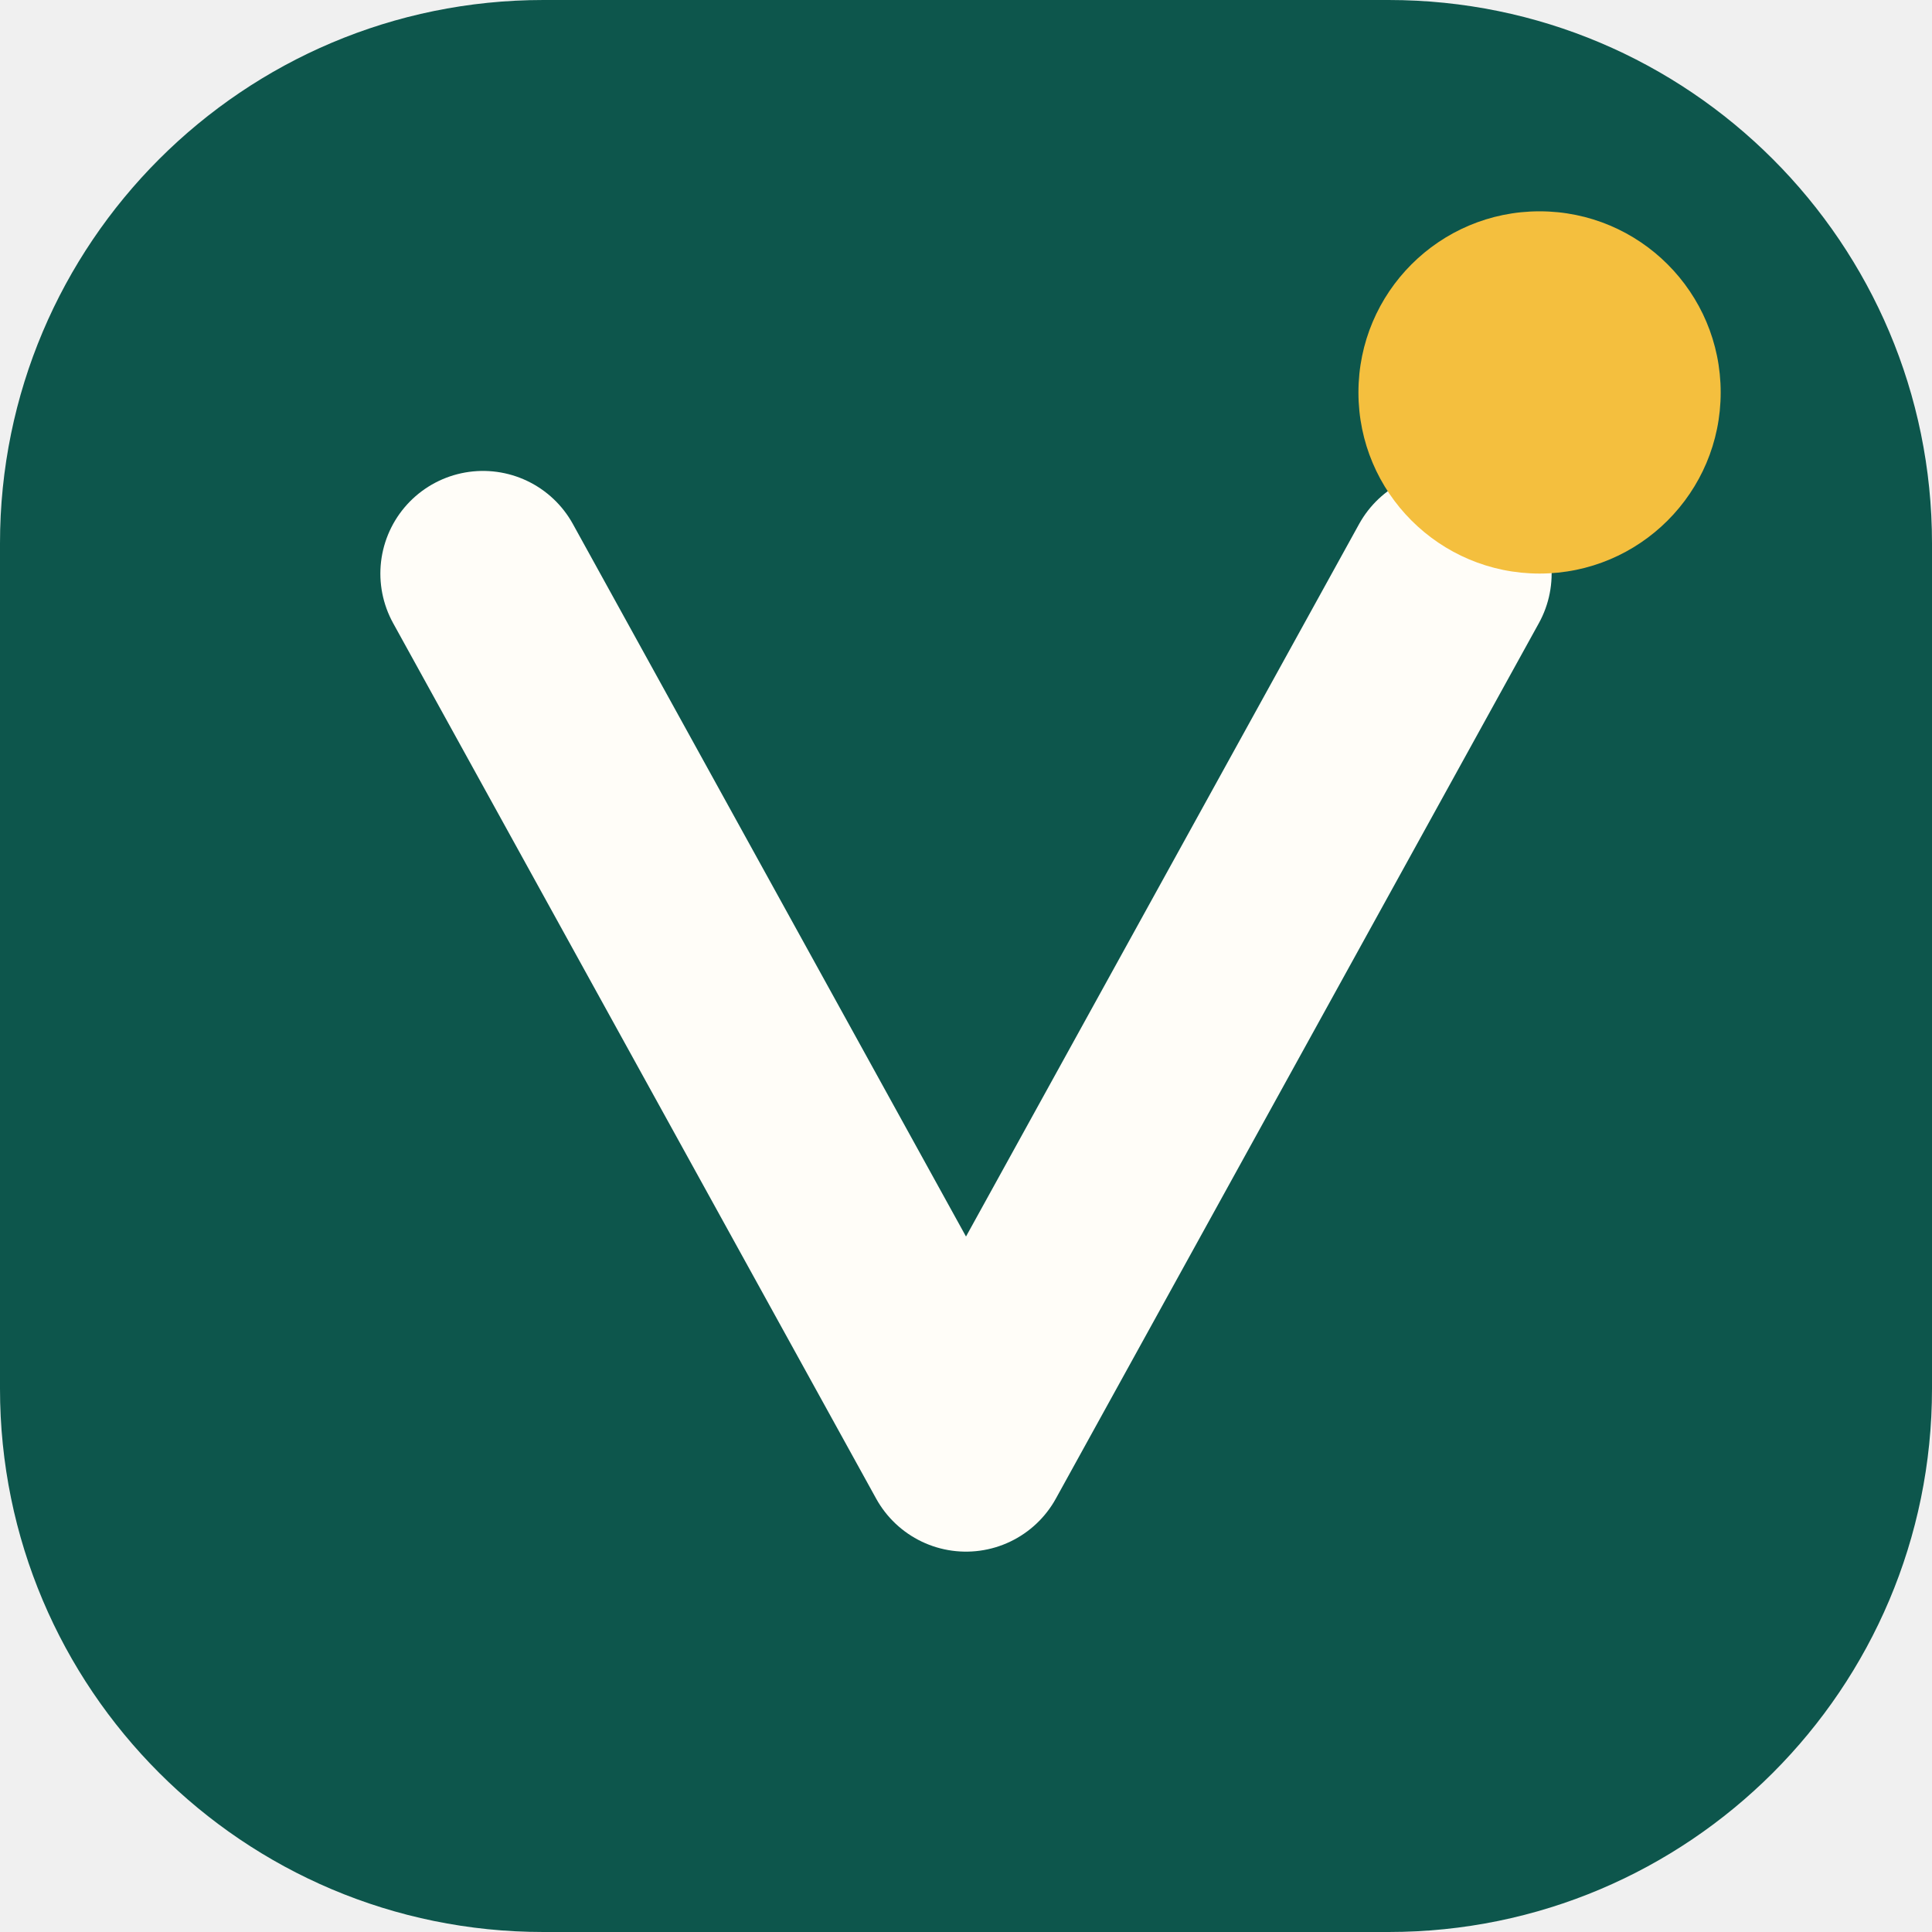
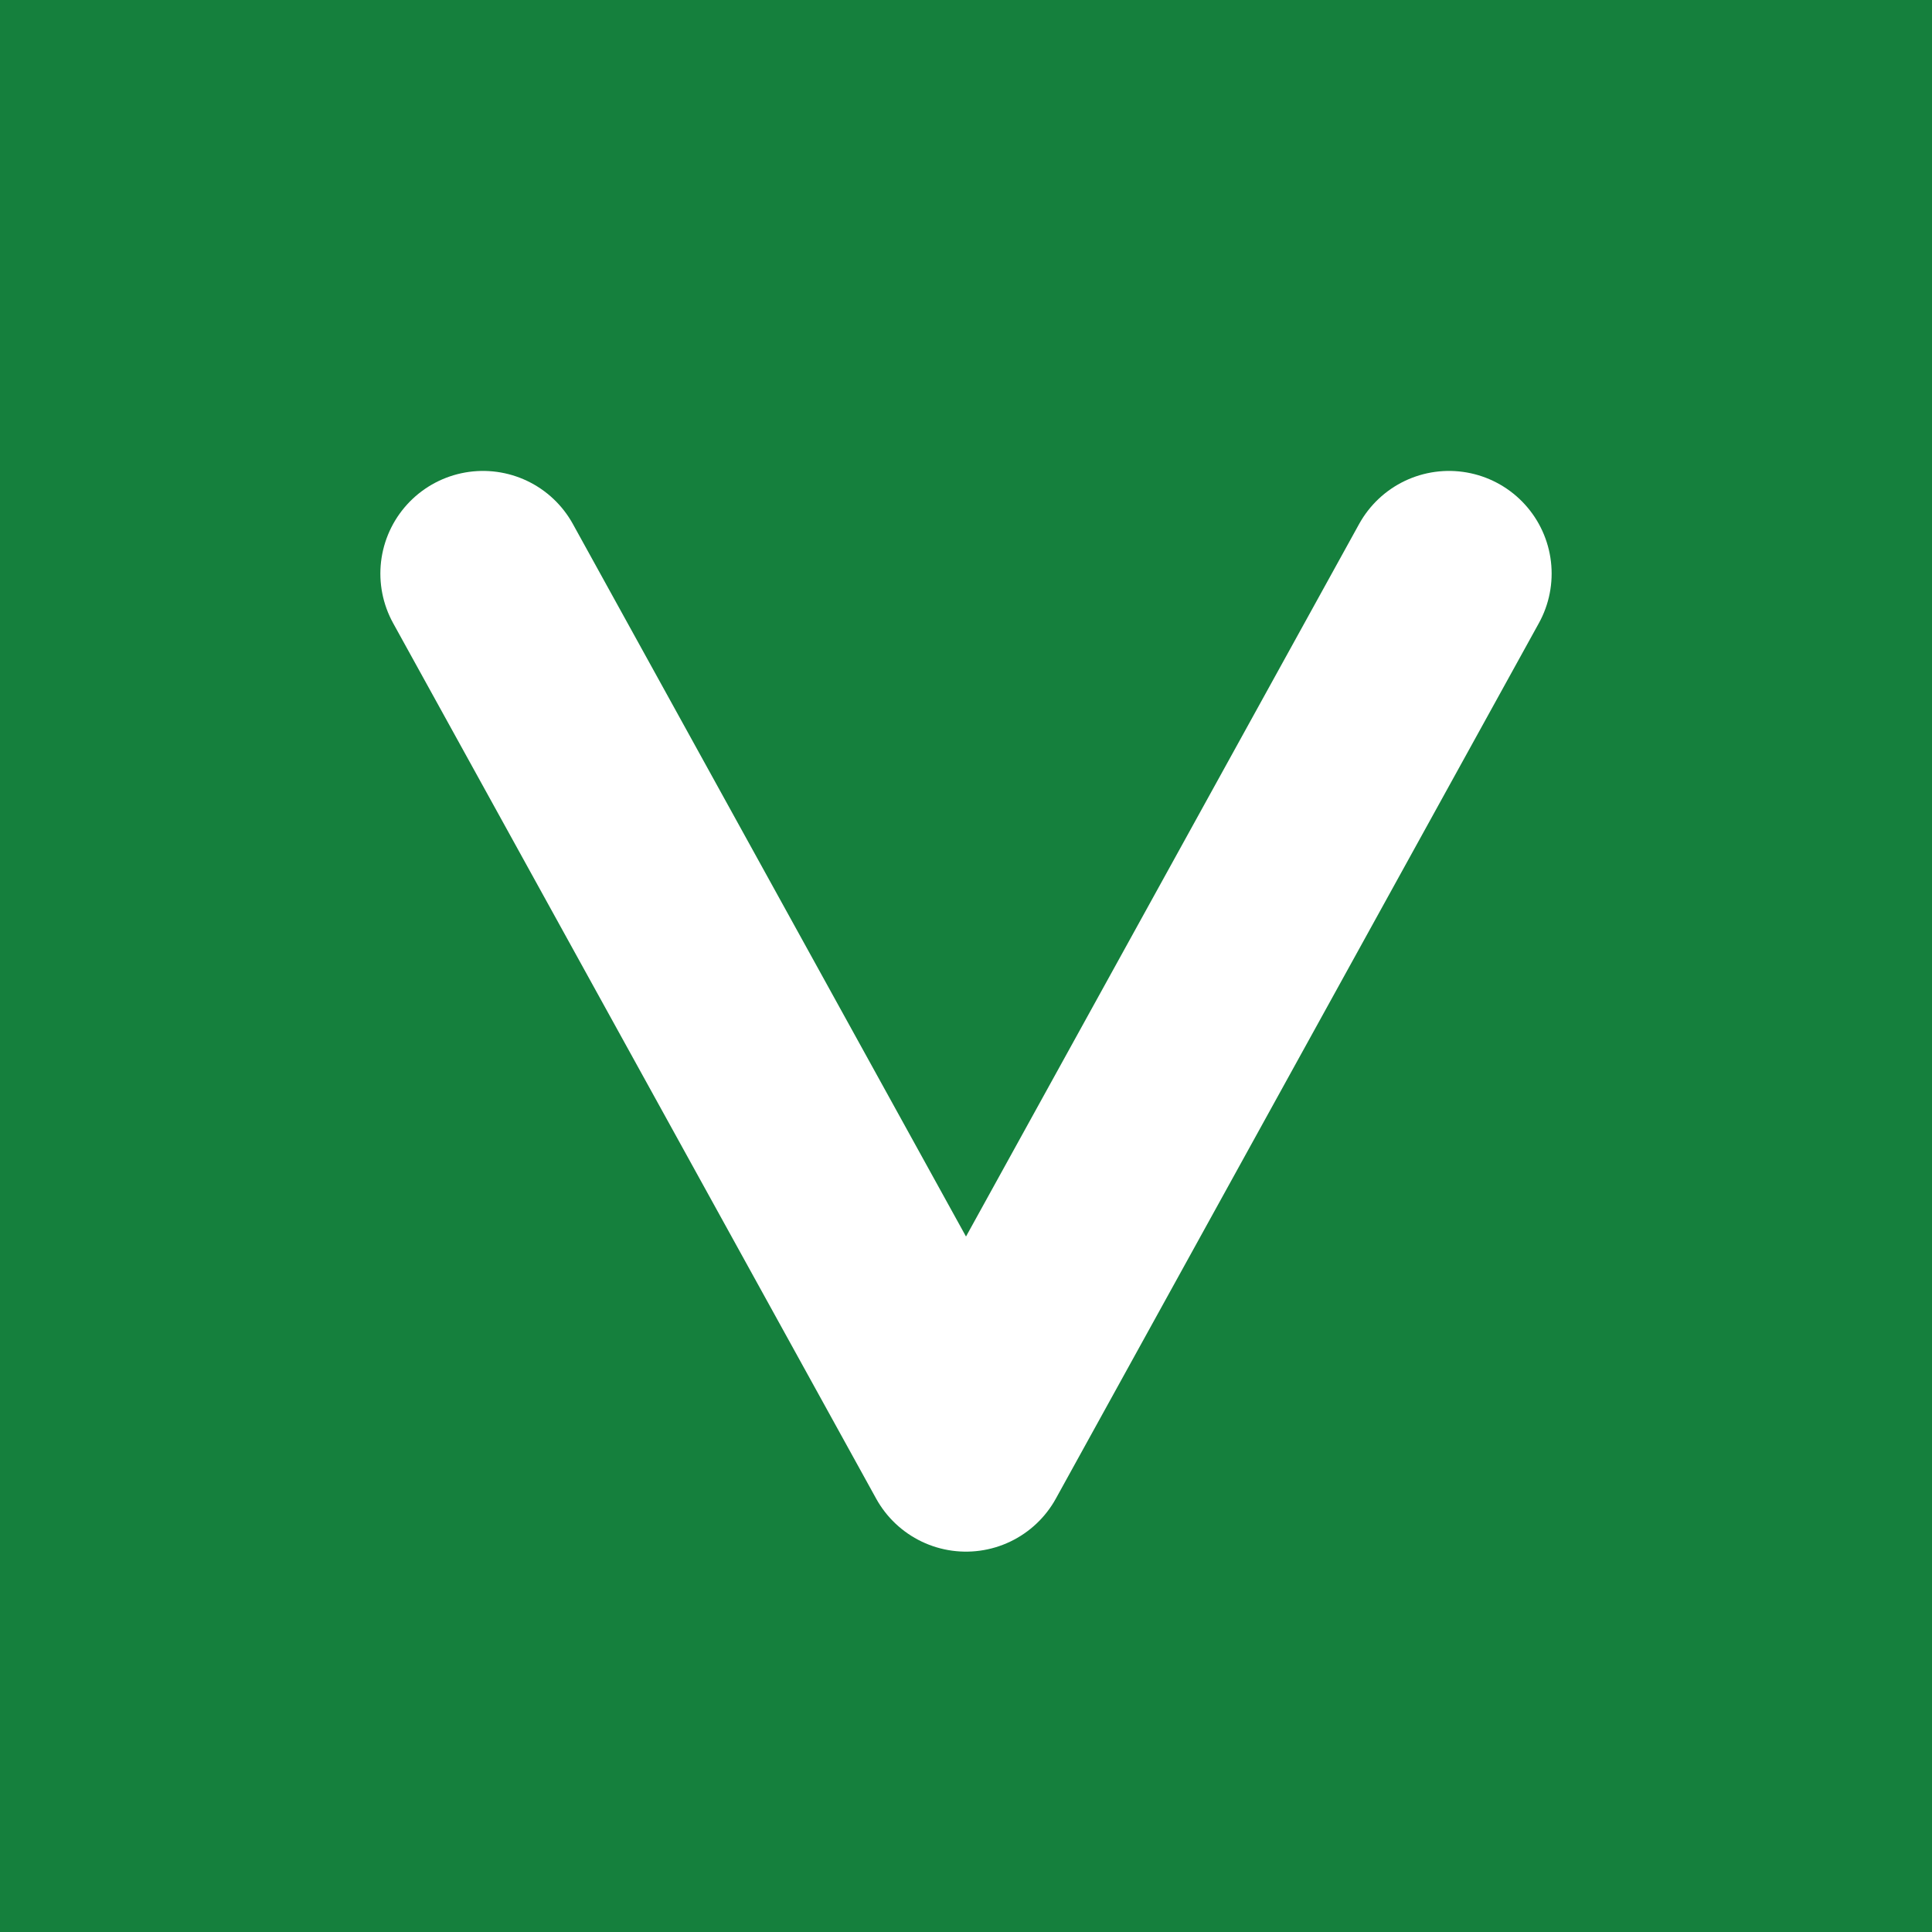
<svg xmlns="http://www.w3.org/2000/svg" viewBox="0 0 32 32">
-   <rect width="32" height="32" rx="9" fill="#0d564c" />
-   <path d="M8 9.5 16 24l8-14.5" fill="none" stroke="#fffdf8" stroke-width="3.4" stroke-linecap="round" stroke-linejoin="round" />
-   <circle cx="25.5" cy="6.5" r="3" fill="#f4bf3e" />
+   <rect width="32" height="32" fill="#15803d" />
+   <path d="M8 9.5 16 24l8-14.5" fill="none" stroke="#ffffff" stroke-width="3.4" stroke-linecap="round" stroke-linejoin="round" />
</svg>
